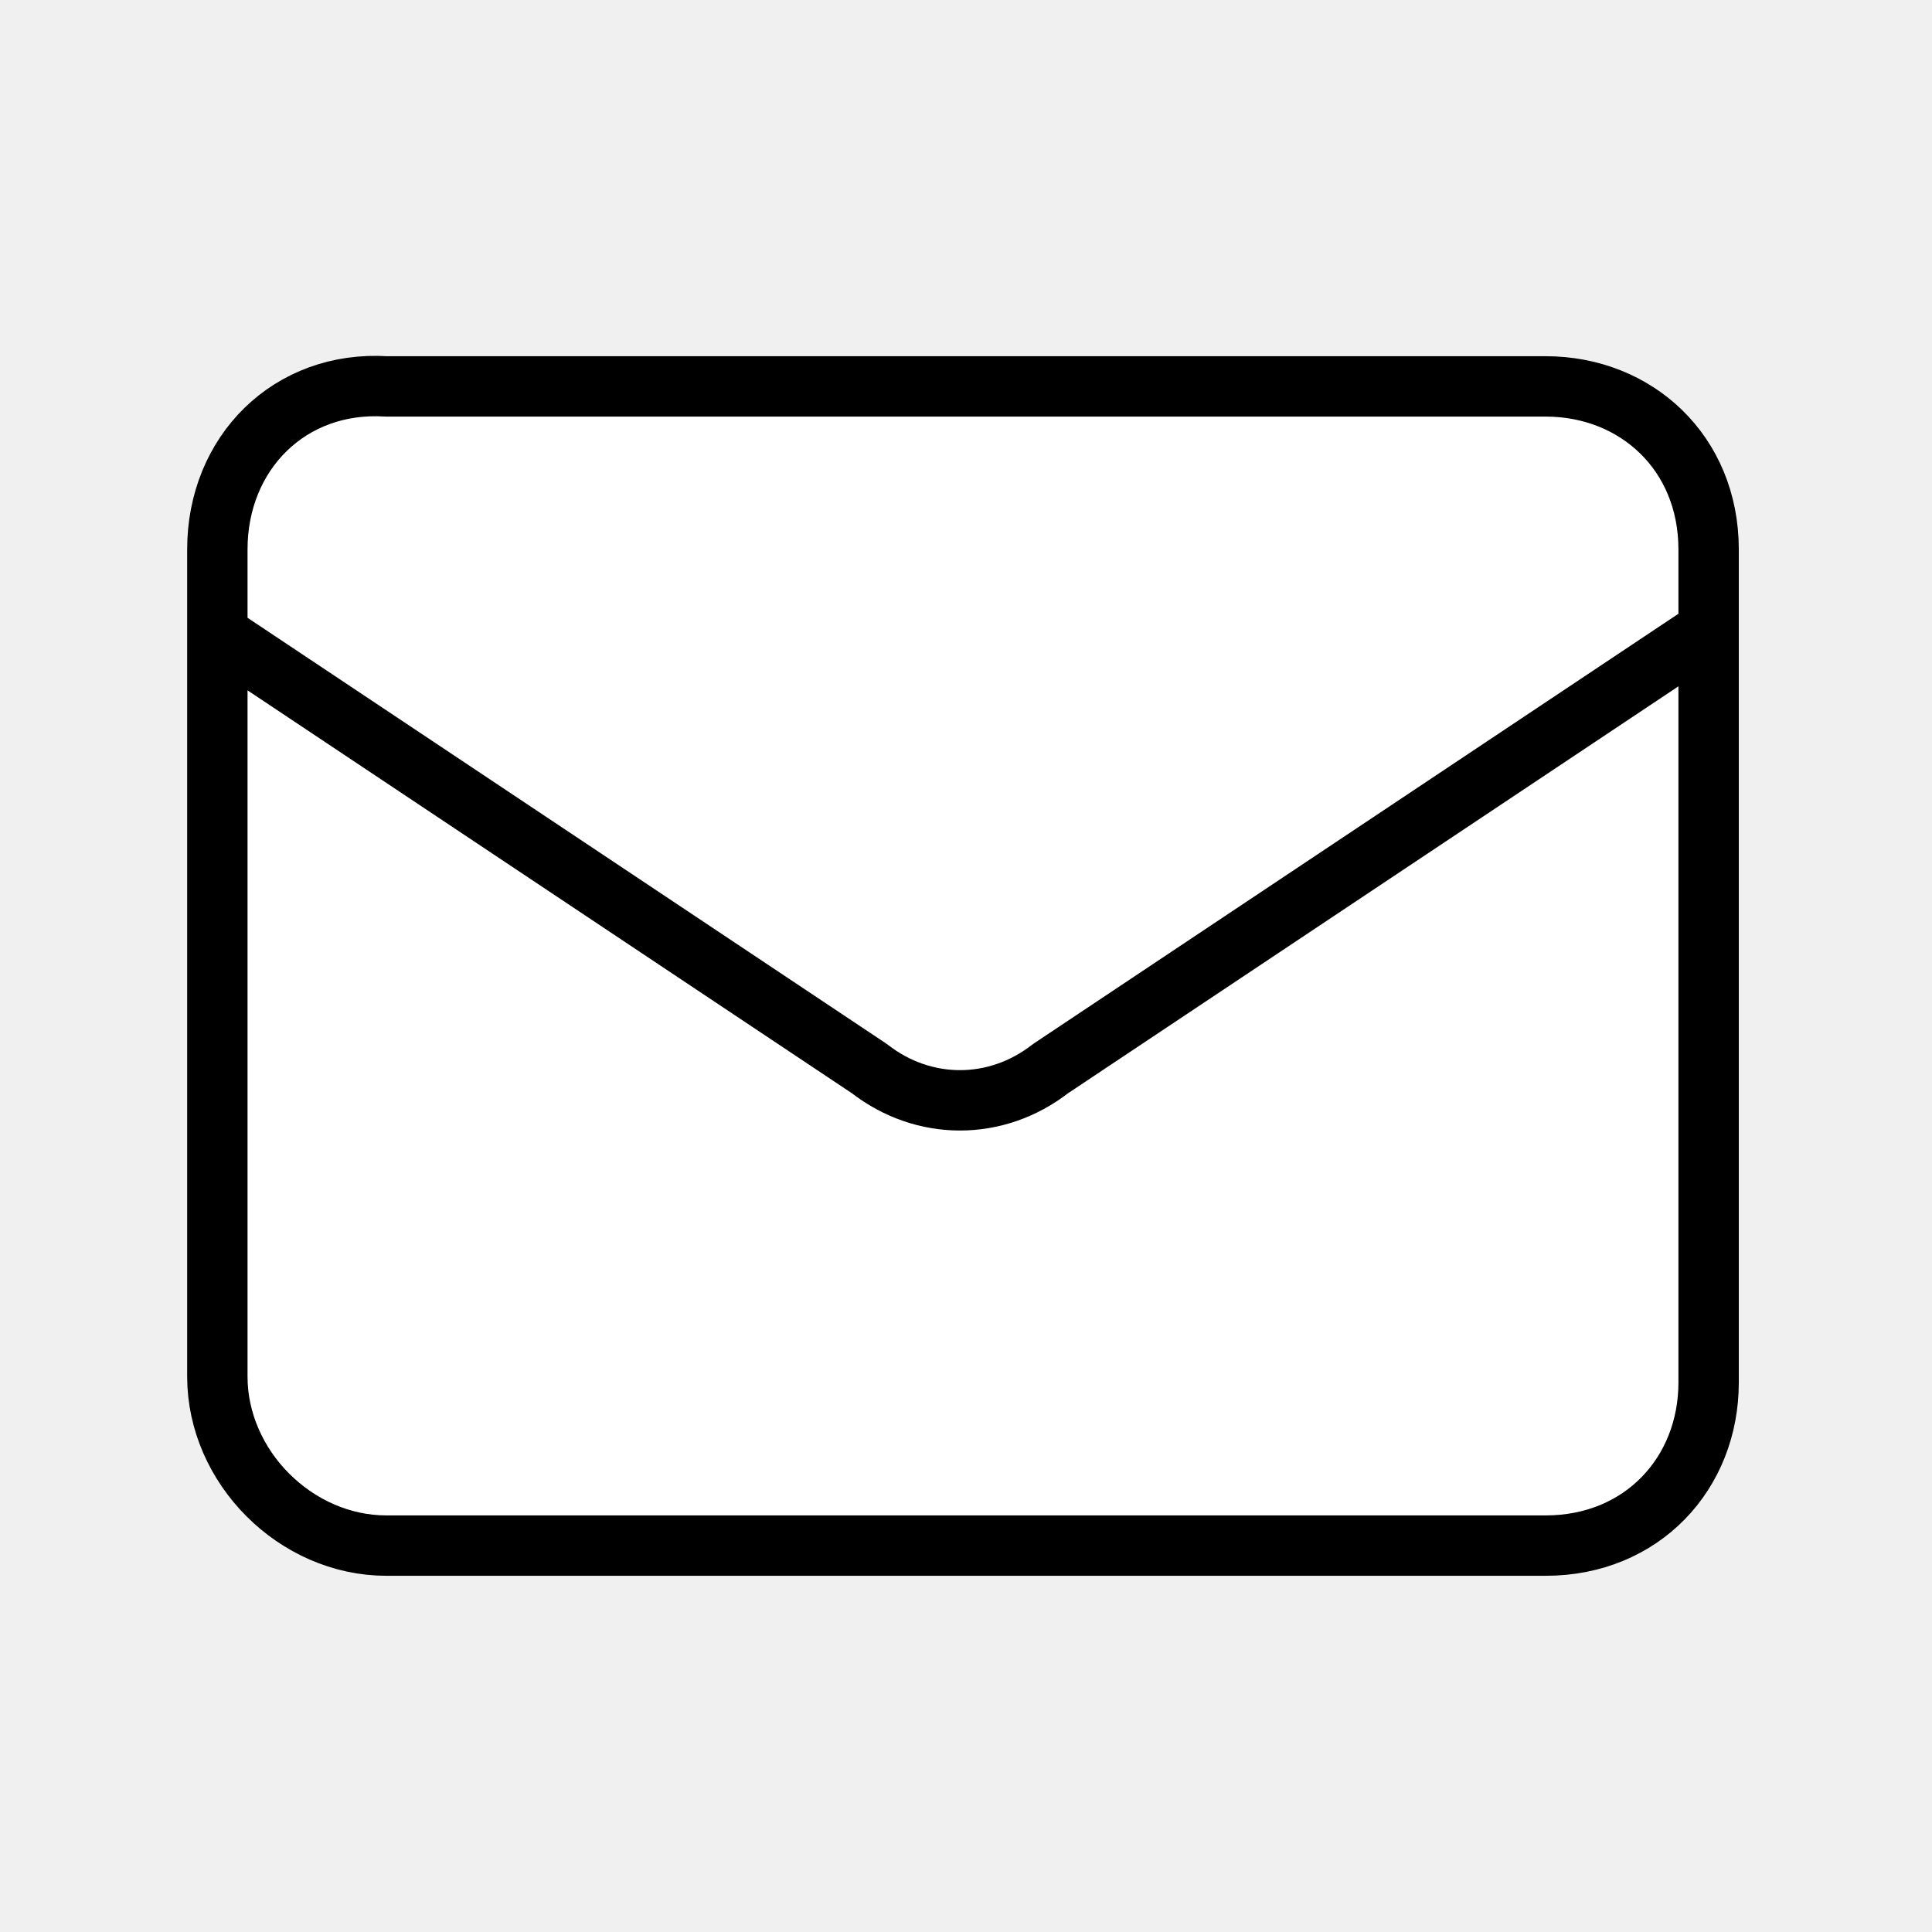
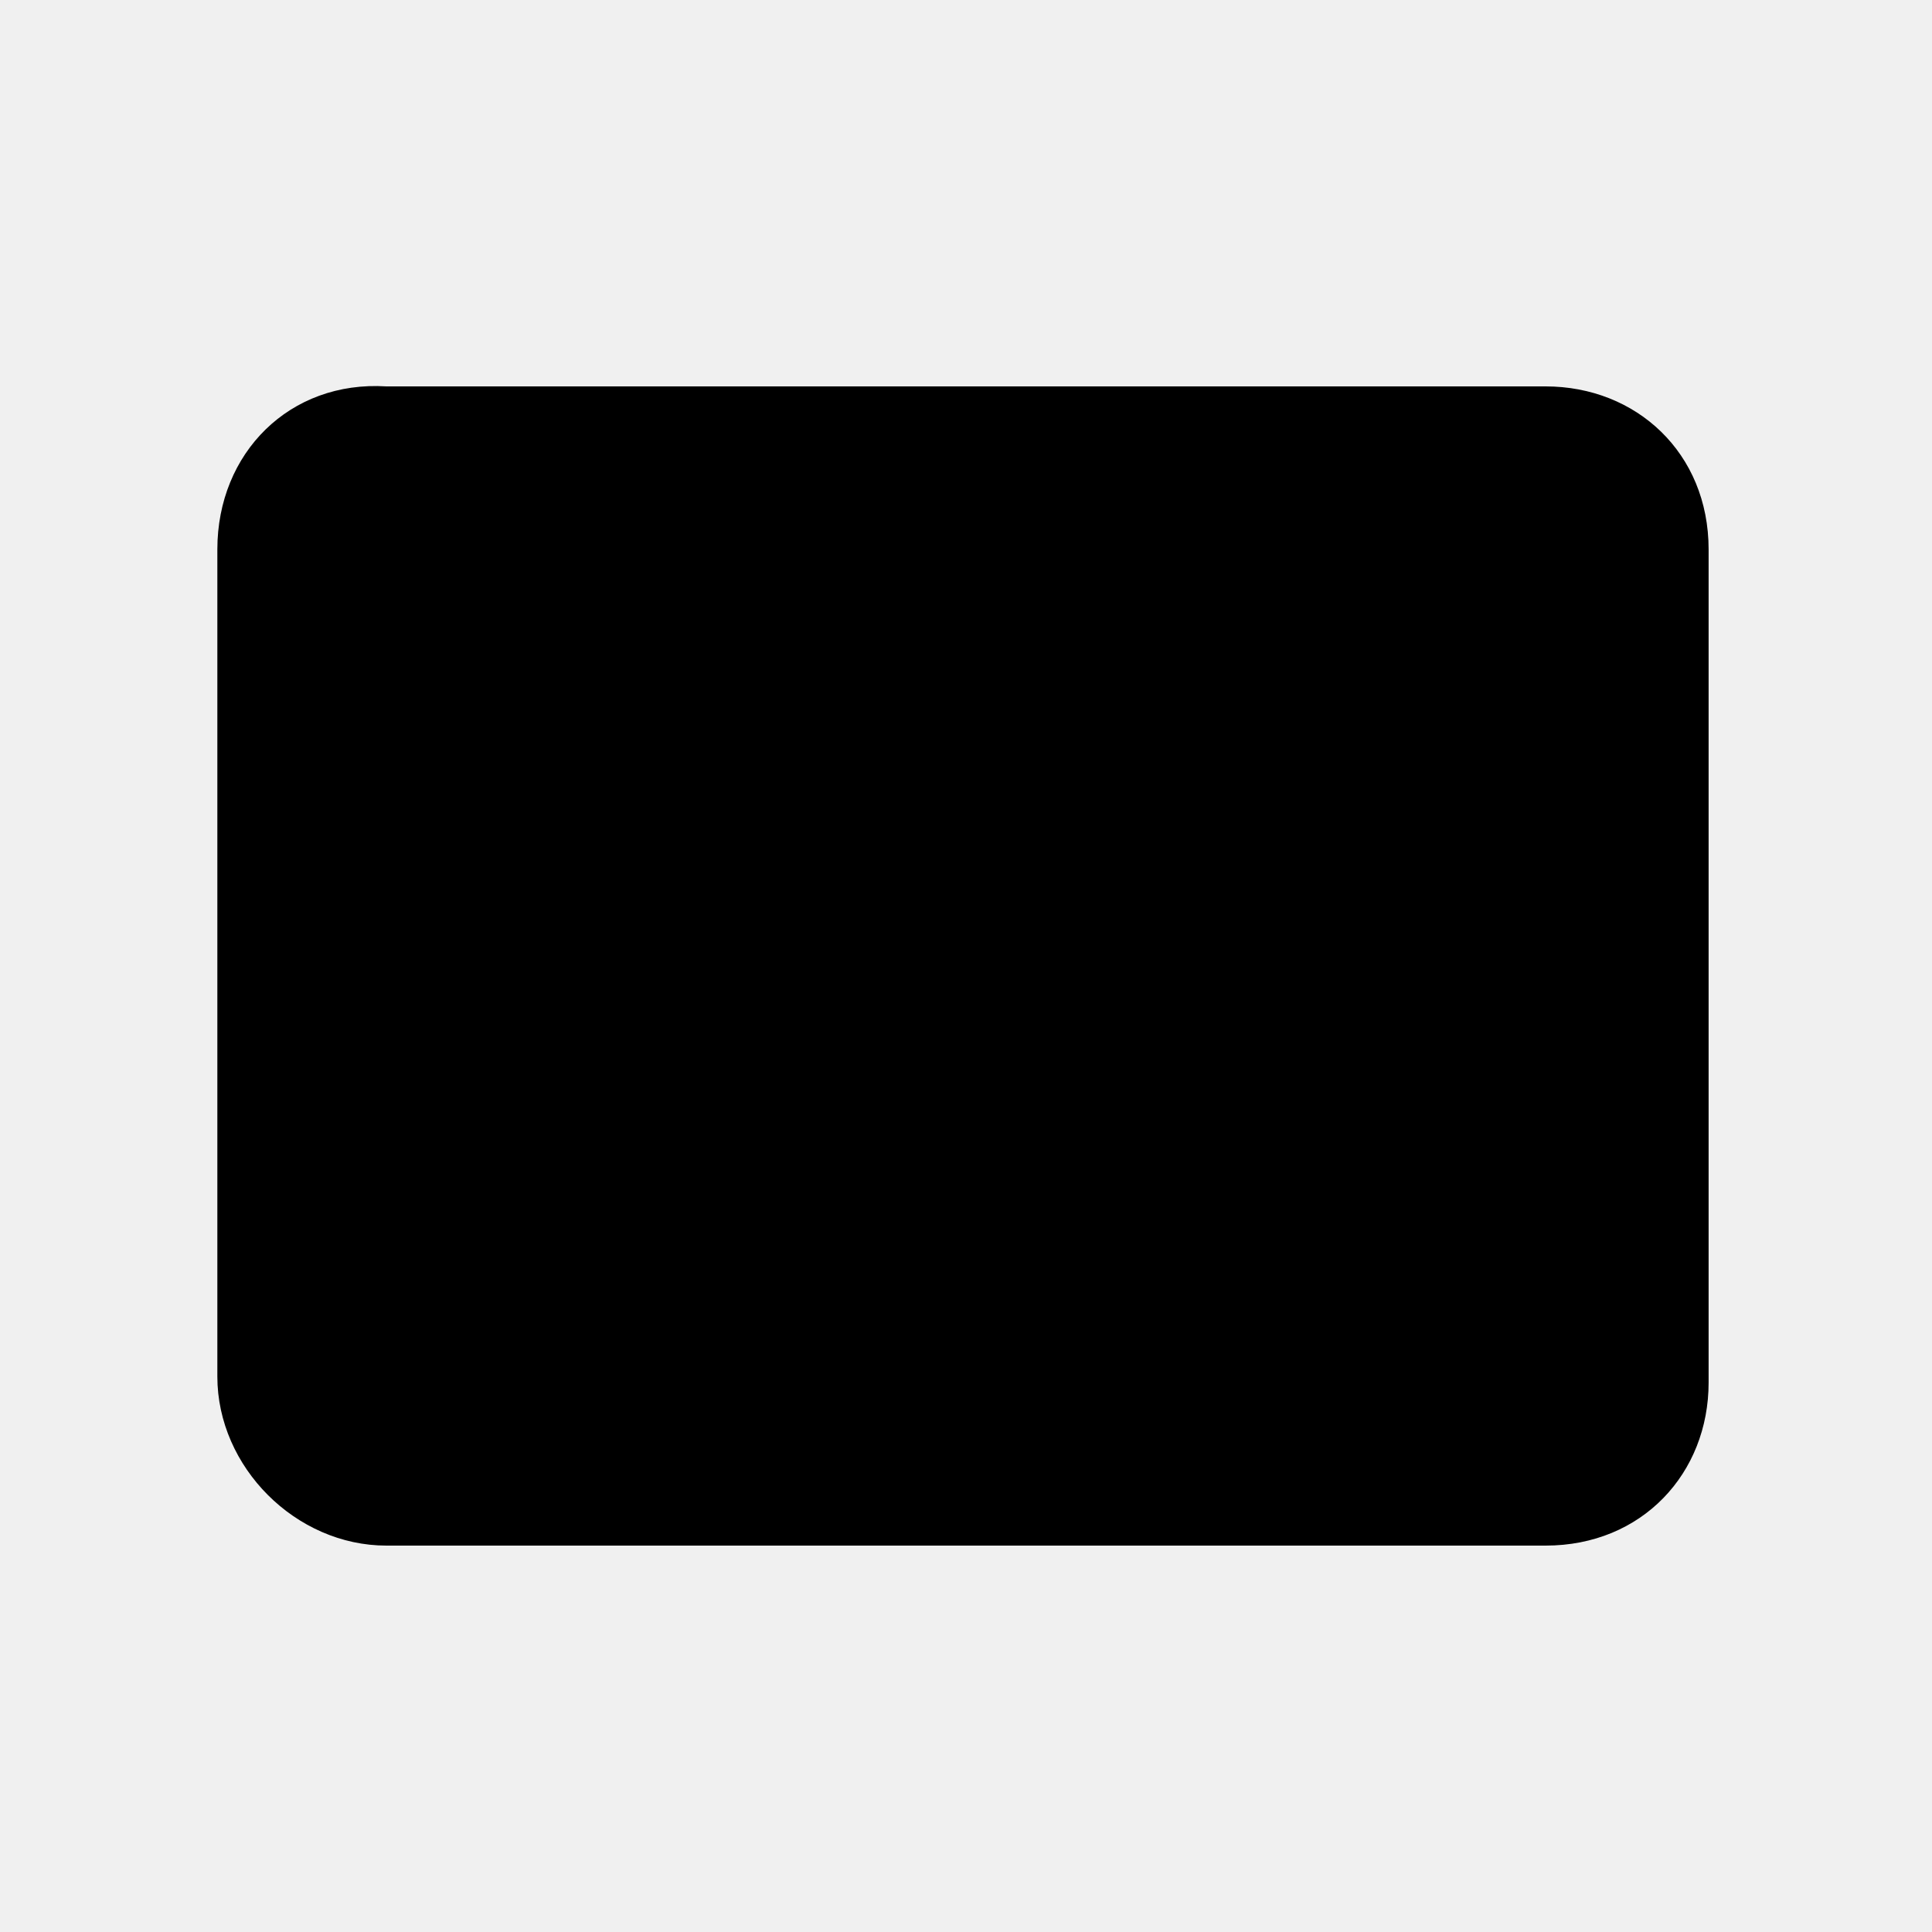
<svg xmlns="http://www.w3.org/2000/svg" version="1.1" id="Ebene_1" x="0px" y="0px" viewBox="0 0 32 32" style="enable-background:new 0 0 32 32;" xml:space="preserve">
-   <style type="text/css">
- 	.mail-theme-mail {
- 		fill:#FFFFFF;
- 		stroke:#000000;
- 		stroke-linecap:round;
- 		stroke-linejoin:round;
- 		stroke-miterlimit:5.333;
- 	}
- </style>
  <path class="mail-theme-mail" d="M3.6,10.5l10.8,7.2c0.9,0.7,2.1,0.7,3,0l10.8-7.2 M6.4,25.6h19.2c1.6,0,2.7-1.2,2.7-2.7V9.1  c0-1.6-1.2-2.7-2.7-2.7H6.4C4.8,6.3,3.6,7.5,3.6,9.1v13.7C3.6,24.3,4.9,25.6,6.4,25.6z" />
</svg>
